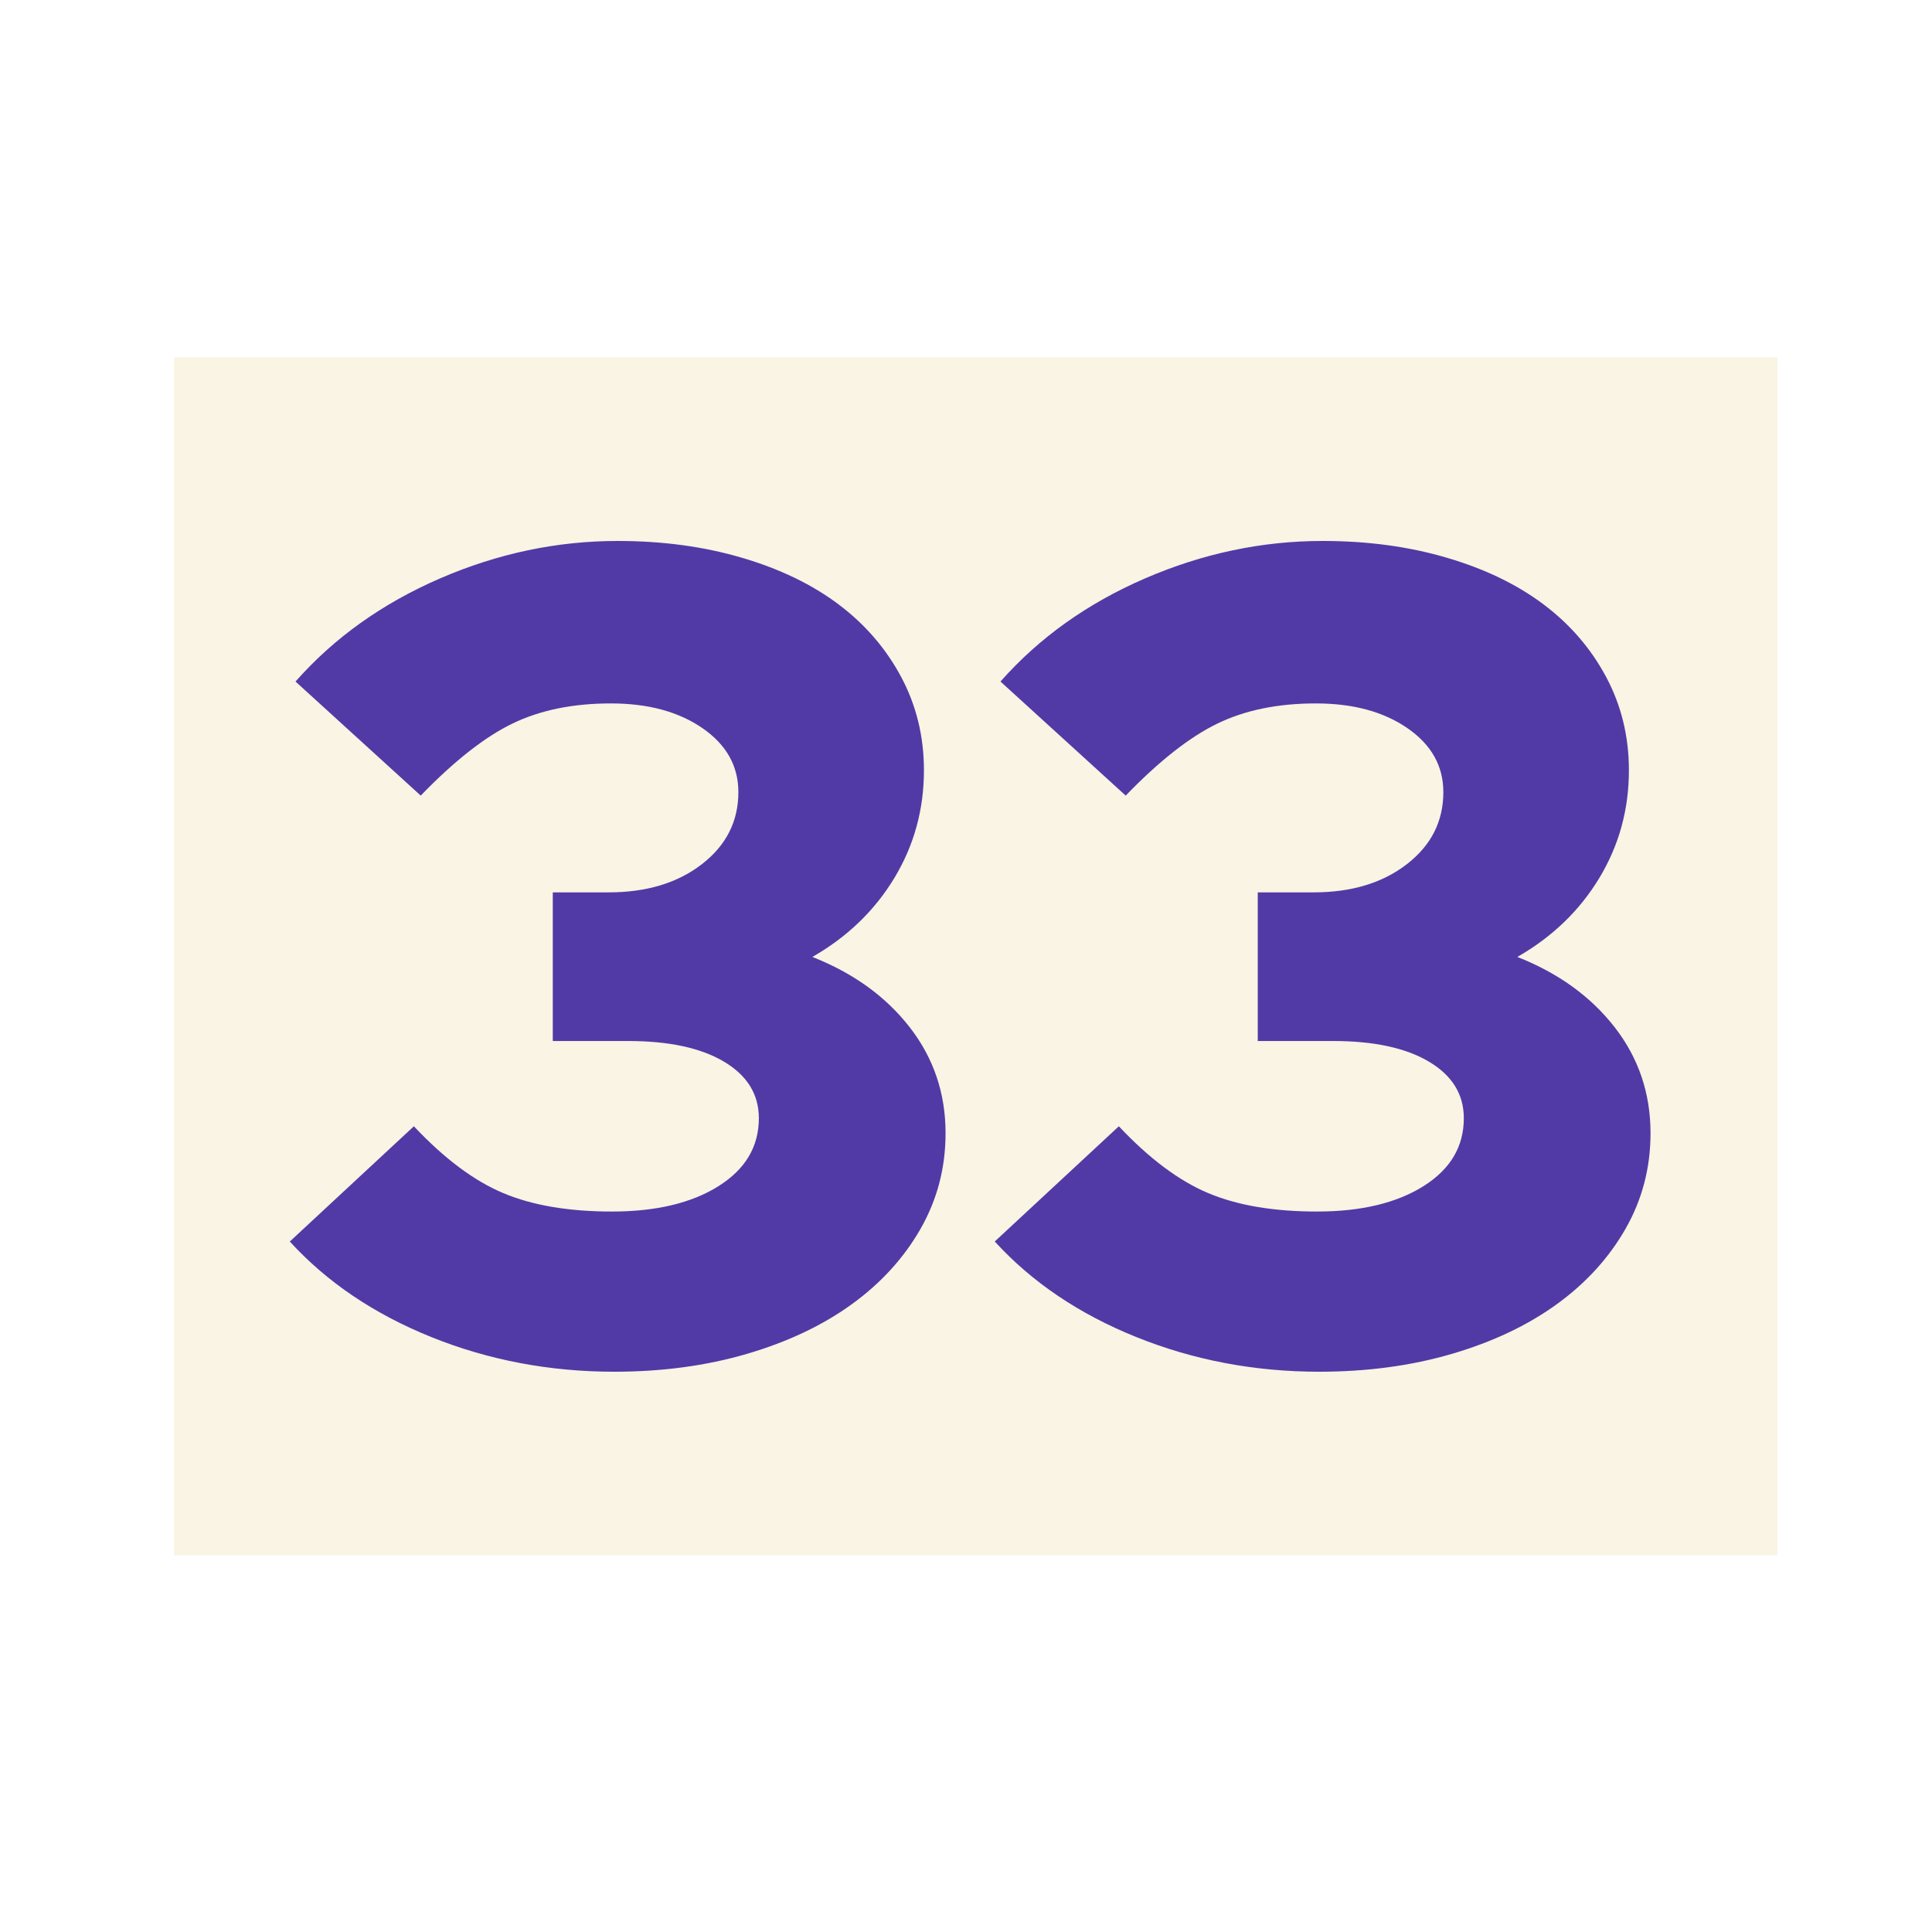
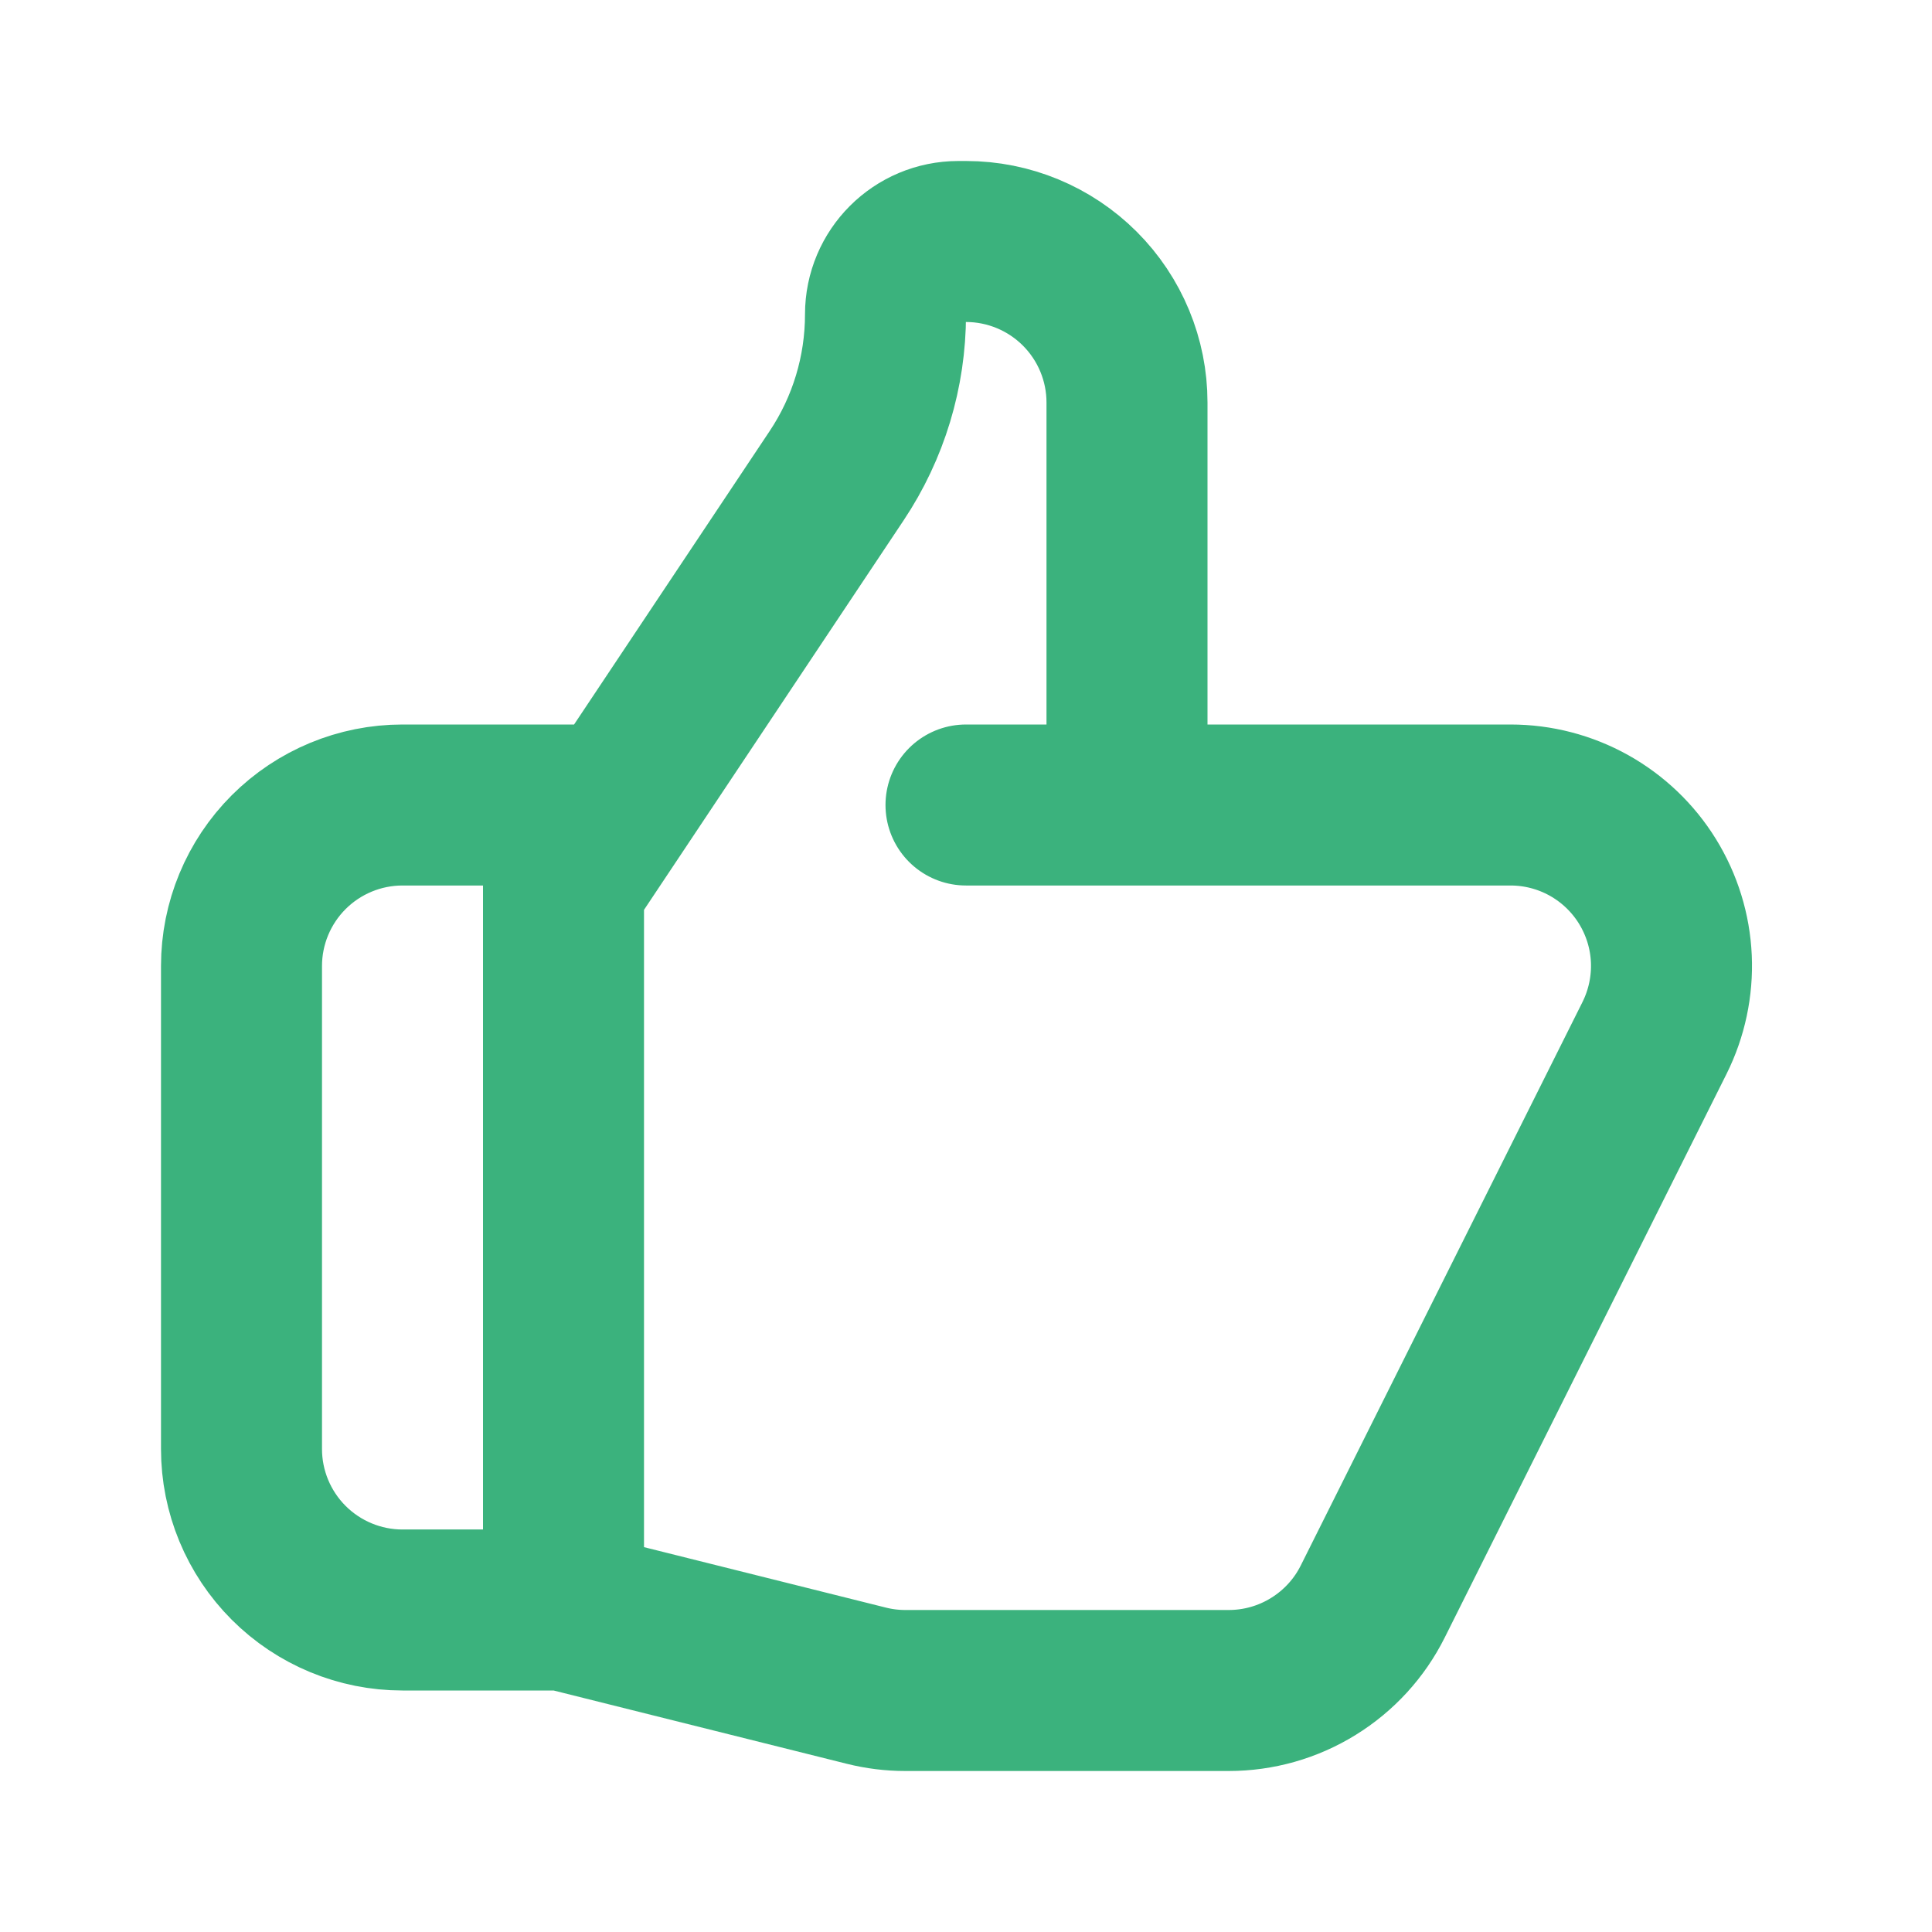
- <svg xmlns="http://www.w3.org/2000/svg" viewBox="0 0 100 100">
-   <g fill="none" fill-rule="evenodd">
-     <path fill="#F9F4E3" d="M9 18.5h83v62H9z" />
-     <path d="M31.795 71c2.475 0 4.763-.308 6.865-.924s3.909-1.471 5.421-2.564c1.513-1.093 2.701-2.396 3.565-3.906.864-1.511 1.296-3.161 1.296-4.95 0-2.067-.619-3.896-1.856-5.487-1.238-1.59-2.917-2.803-5.038-3.638 1.807-1.034 3.221-2.396 4.243-4.085 1.021-1.69 1.532-3.549 1.532-5.576 0-1.749-.393-3.36-1.179-4.831-.786-1.471-1.866-2.724-3.241-3.757-1.375-1.034-3.045-1.839-5.009-2.415C36.431 28.288 34.289 28 31.972 28c-3.143 0-6.207.646-9.193 1.938-2.986 1.292-5.48 3.071-7.484 5.338l6.482 5.904c1.729-1.789 3.31-3.032 4.744-3.727 1.434-.696 3.133-1.044 5.097-1.044 1.925 0 3.506.427 4.744 1.282 1.238.855 1.856 1.958 1.856 3.31 0 1.511-.629 2.753-1.886 3.727-1.257.974-2.868 1.461-4.832 1.461h-2.888v7.693h3.889c2.121 0 3.781.358 4.98 1.074 1.198.716 1.797 1.69 1.797 2.922 0 1.471-.697 2.644-2.092 3.519-1.395.875-3.231 1.312-5.51 1.312-2.239 0-4.115-.318-5.628-.954-1.513-.636-3.054-1.789-4.626-3.459L15 64.261c1.925 2.107 4.371 3.757 7.337 4.95C25.303 70.404 28.455 71 31.795 71zm36.489 0c2.475 0 4.763-.308 6.865-.924s3.909-1.471 5.421-2.564c1.513-1.093 2.701-2.396 3.565-3.906.864-1.511 1.296-3.161 1.296-4.95 0-2.067-.619-3.896-1.856-5.487-1.238-1.59-2.917-2.803-5.038-3.638 1.807-1.034 3.221-2.396 4.243-4.085 1.021-1.69 1.532-3.549 1.532-5.576 0-1.749-.393-3.36-1.179-4.831-.786-1.471-1.866-2.724-3.241-3.757-1.375-1.034-3.045-1.839-5.009-2.415C72.919 28.288 70.778 28 68.461 28c-3.143 0-6.207.646-9.193 1.938-2.986 1.292-5.48 3.071-7.484 5.338l6.482 5.904c1.729-1.789 3.31-3.032 4.744-3.727 1.434-.696 3.133-1.044 5.097-1.044 1.925 0 3.506.427 4.744 1.282 1.238.855 1.856 1.958 1.856 3.31 0 1.511-.629 2.753-1.886 3.727-1.257.974-2.868 1.461-4.832 1.461h-2.888v7.693h3.889c2.121 0 3.781.358 4.98 1.074 1.198.716 1.797 1.69 1.797 2.922 0 1.471-.697 2.644-2.092 3.519-1.395.875-3.231 1.312-5.51 1.312-2.239 0-4.115-.318-5.628-.954-1.513-.636-3.054-1.789-4.626-3.459l-6.423 5.964c1.925 2.107 4.371 3.757 7.337 4.95C61.792 70.404 64.944 71 68.284 71z" fill="#513AA6" fill-rule="nonzero" />
-   </g>
+ <svg xmlns="http://www.w3.org/2000/svg" width="24" height="24" viewBox="0 0 24 24" fill="none">
+   <path d="M14 10H18.764C19.105 10 19.44 10.087 19.738 10.253C20.035 10.419 20.286 10.658 20.465 10.948C20.644 11.238 20.747 11.569 20.762 11.91C20.777 12.25 20.705 12.589 20.553 12.894L17.053 19.894C16.887 20.227 16.631 20.506 16.315 20.701C15.999 20.897 15.635 21 15.263 21H11.246C11.083 21 10.92 20.98 10.761 20.94L7 20M14 10V5C14 4.47 13.789 3.961 13.414 3.586C13.039 3.211 12.53 3 12 3H11.905C11.405 3 11 3.405 11 3.905C11 4.619 10.789 5.317 10.392 5.911L7 11V20M14 10H12M7 20H5C4.47 20 3.961 19.789 3.586 19.414C3.211 19.039 3 18.53 3 18V12C3 11.47 3.211 10.961 3.586 10.586C3.961 10.211 4.47 10 5 10H7.5" stroke="#3bb27d" stroke-width="2" stroke-linecap="round" stroke-linejoin="round" />
</svg>
